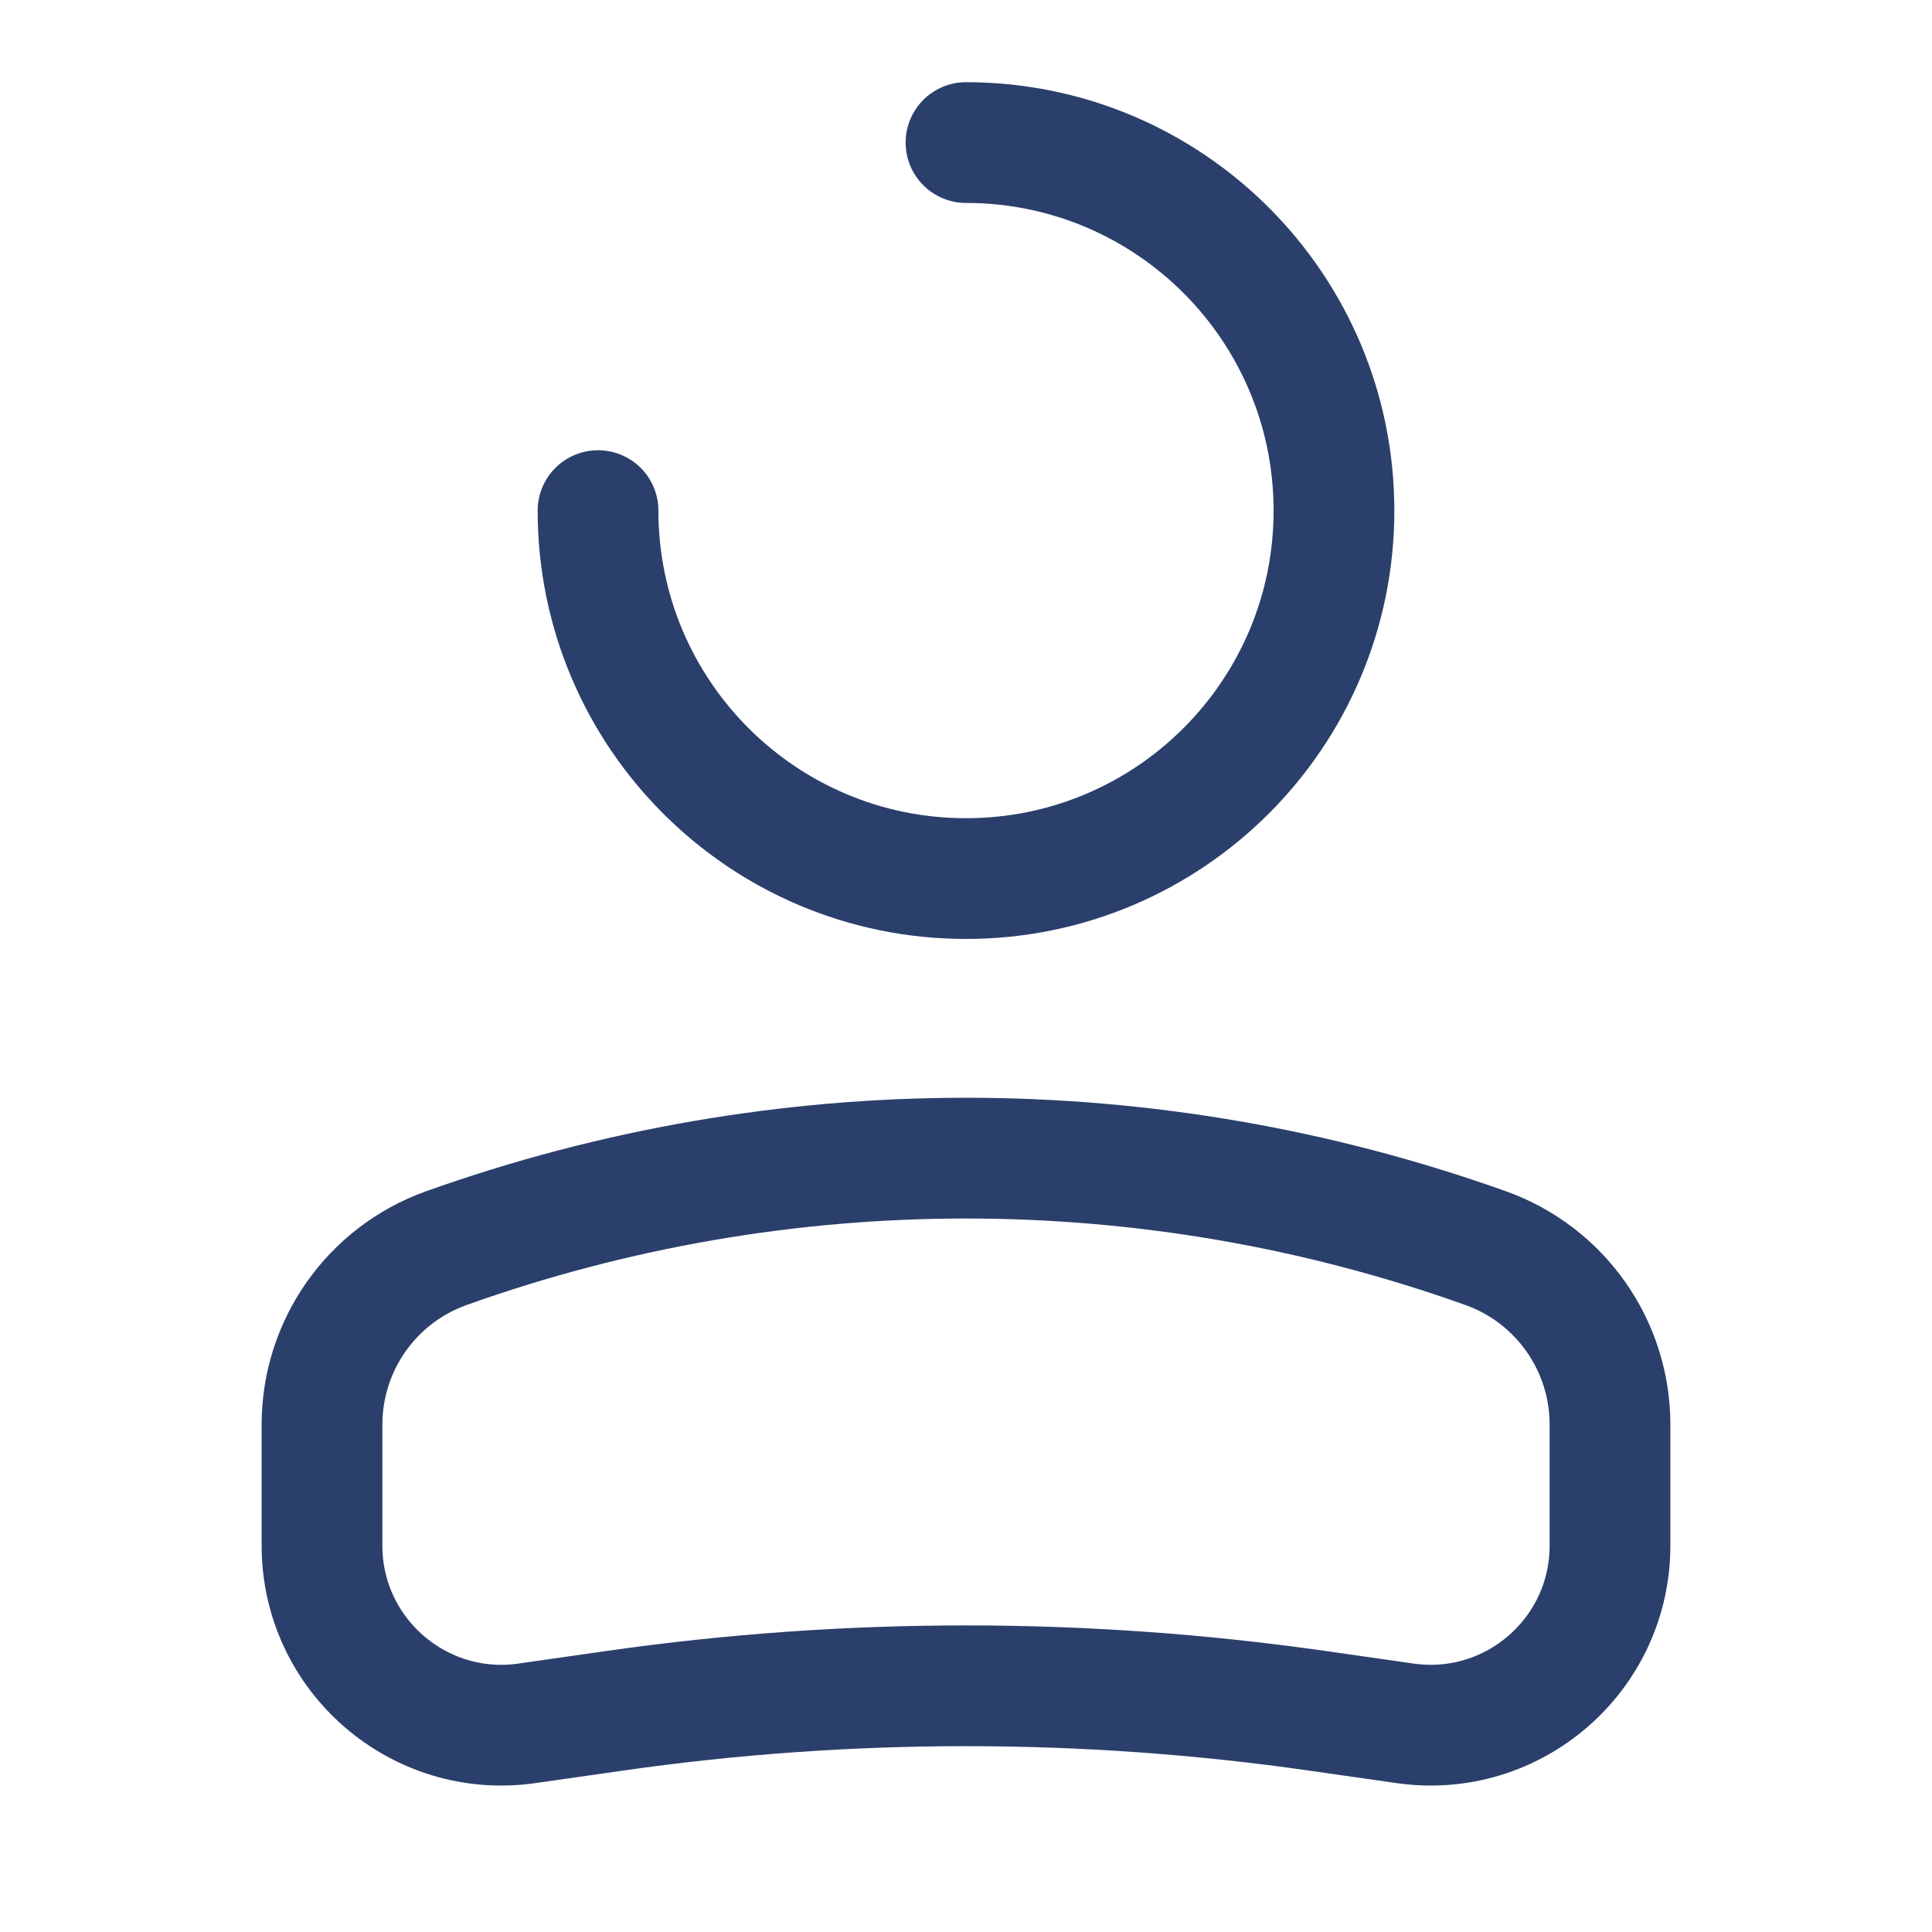
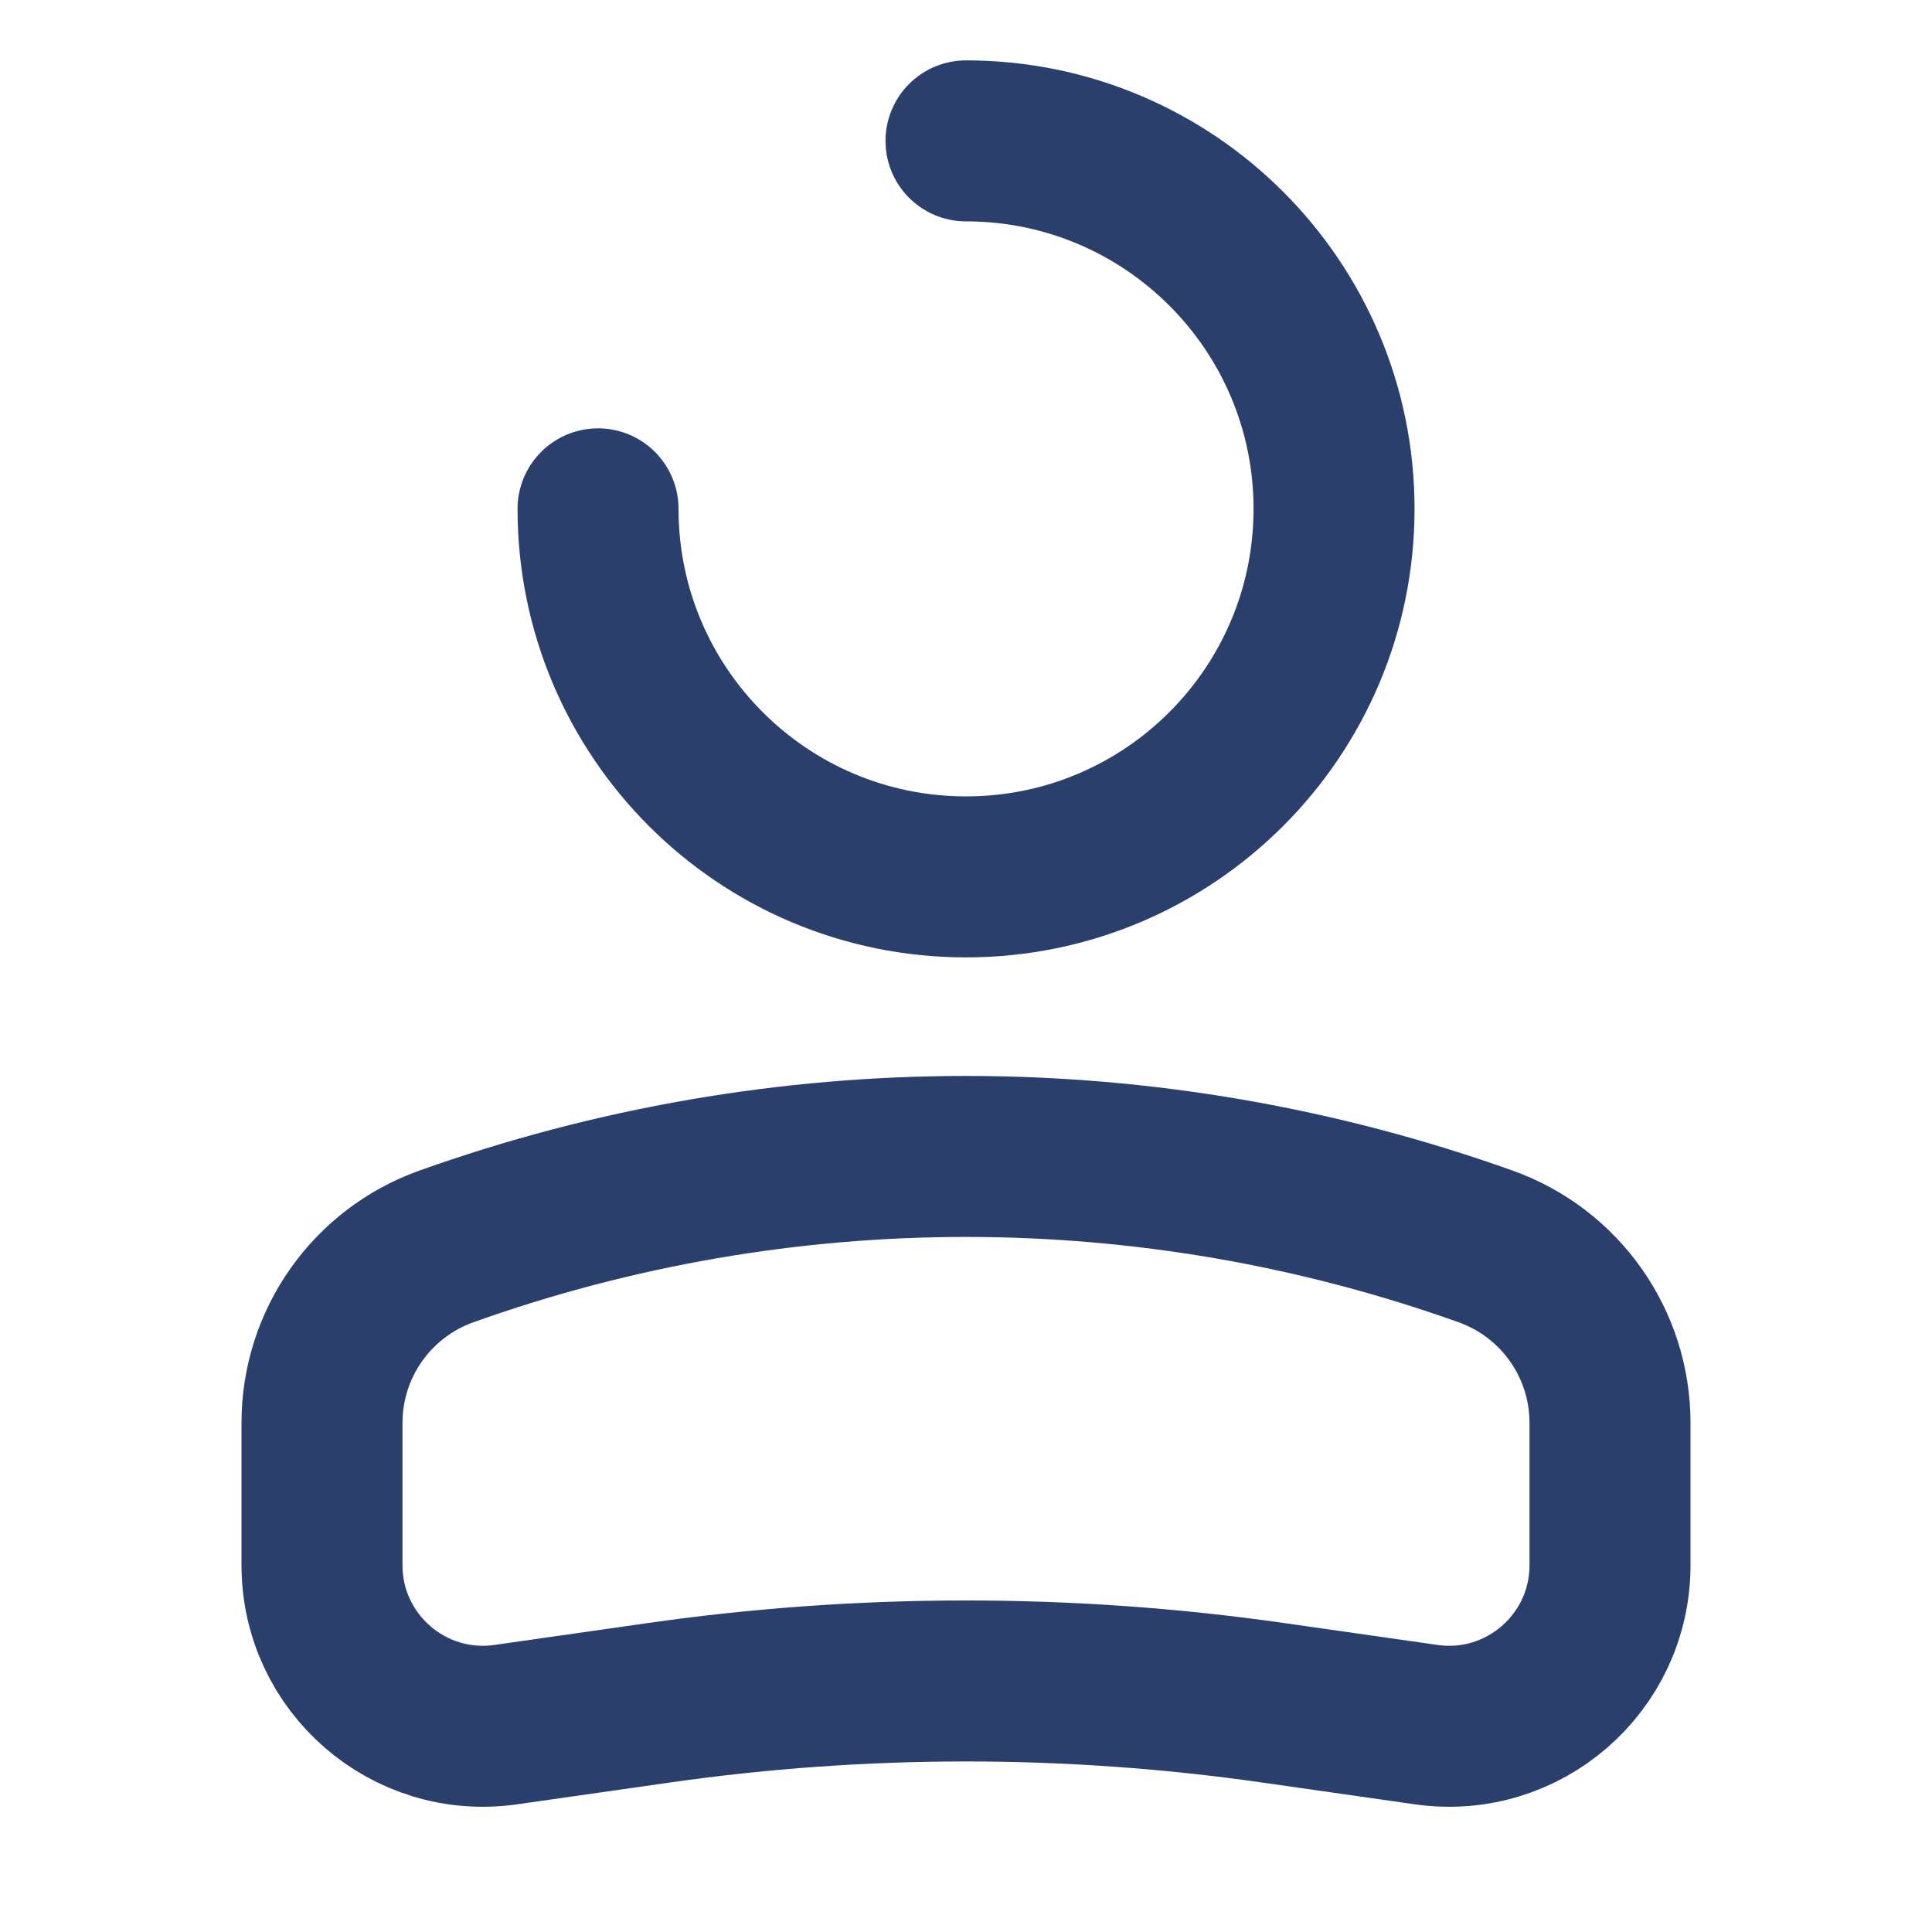
<svg xmlns="http://www.w3.org/2000/svg" width="24" height="24" viewBox="0 0 24 24" fill="none">
-   <path d="M7.429 6.343C7.429 8.867 9.475 10.914 12 10.914C14.525 10.914 16.571 8.867 16.571 6.343C16.571 3.818 14.525 1.771 12 1.771" stroke="#2B3F6C" stroke-width="1.5" stroke-linecap="round" />
-   <path d="M4 17.697C4 16.713 4.618 15.836 5.544 15.505C9.719 14.014 14.281 14.014 18.456 15.505C19.382 15.836 20 16.713 20 17.697V19.2C20 20.557 18.798 21.6 17.455 21.408L16.364 21.252C13.469 20.838 10.531 20.838 7.636 21.252L6.545 21.408C5.202 21.6 4 20.557 4 19.2V17.697Z" stroke="#2B3F6C" stroke-width="1.5" />
+   <path d="M7.429 6.321C7.429 8.846 9.475 10.893 12 10.893C14.525 10.893 16.572 8.846 16.572 6.321C16.572 3.797 14.525 1.75 12 1.75" stroke="#2B3F6C" stroke-width="2" stroke-linecap="round" />
+   <path d="M4 17.675C4 16.692 4.618 15.815 5.544 15.484V15.484C9.719 13.993 14.281 13.993 18.456 15.484V15.484C19.382 15.815 20 16.692 20 17.675V19.444C20 20.661 18.922 21.596 17.717 21.424L15.818 21.153C13.286 20.791 10.714 20.791 8.182 21.153L6.283 21.424C5.078 21.596 4 20.661 4 19.444V17.675Z" stroke="#2B3F6C" stroke-width="2" />
</svg>
